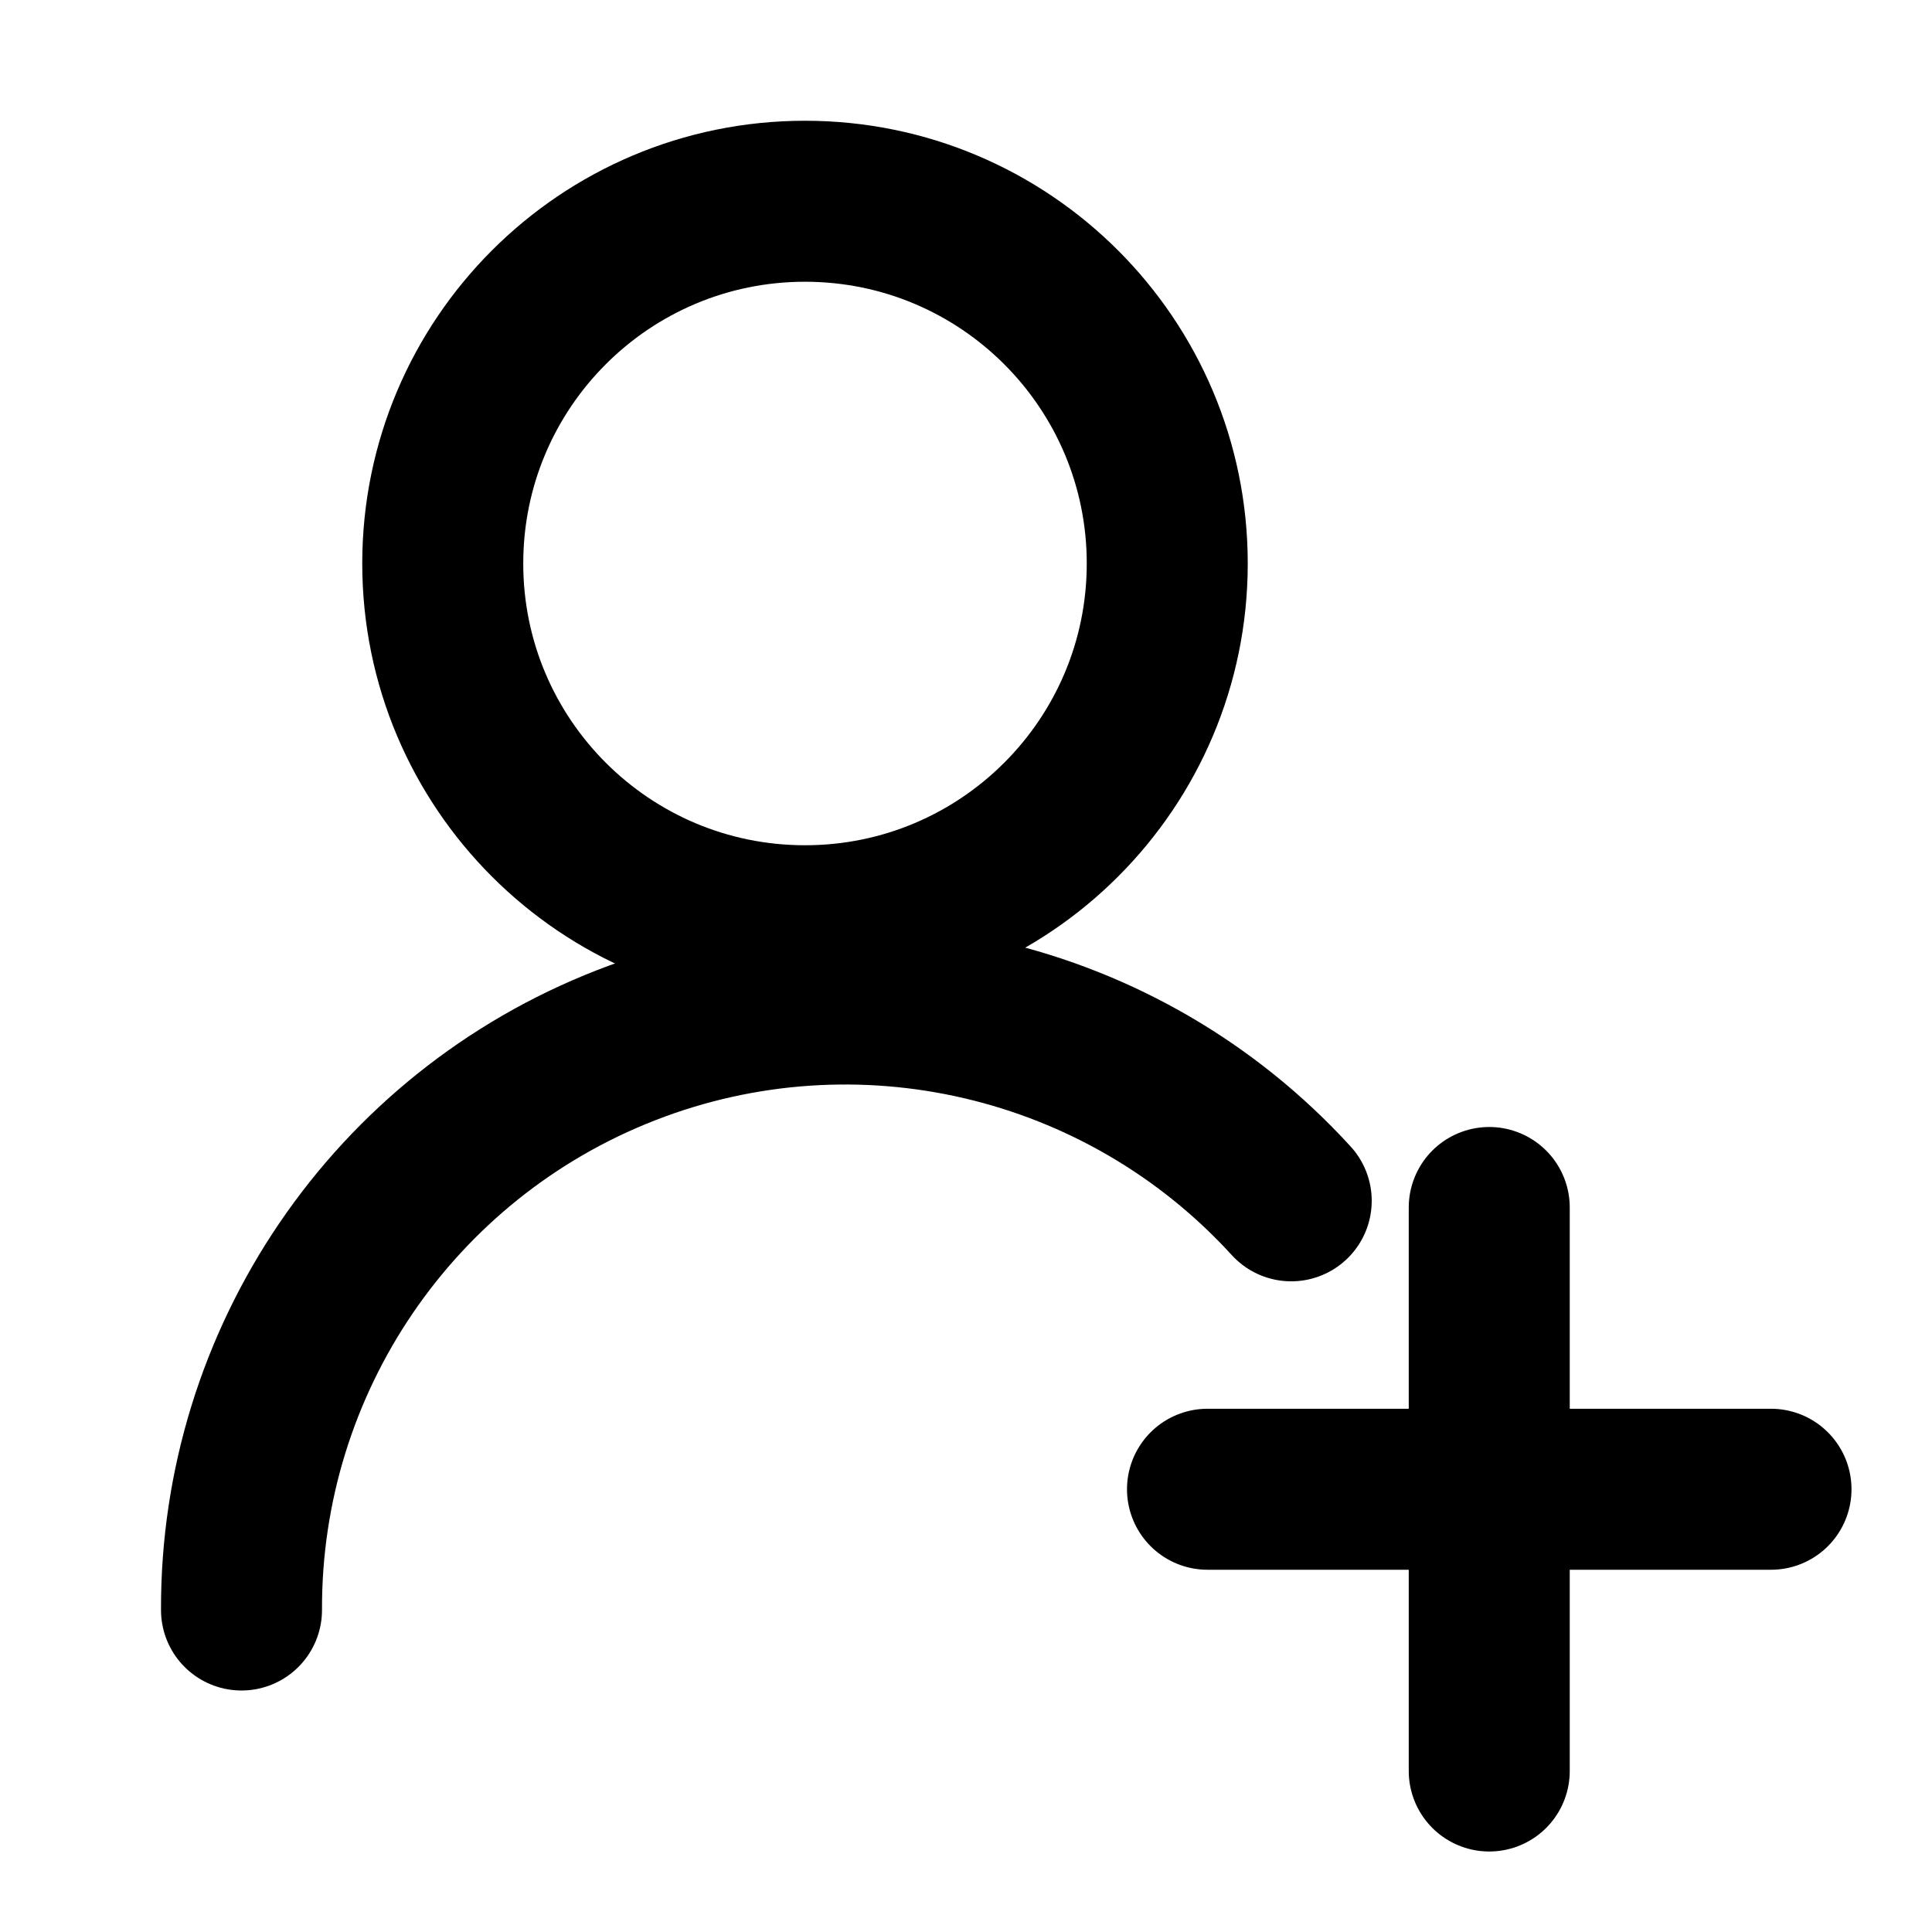
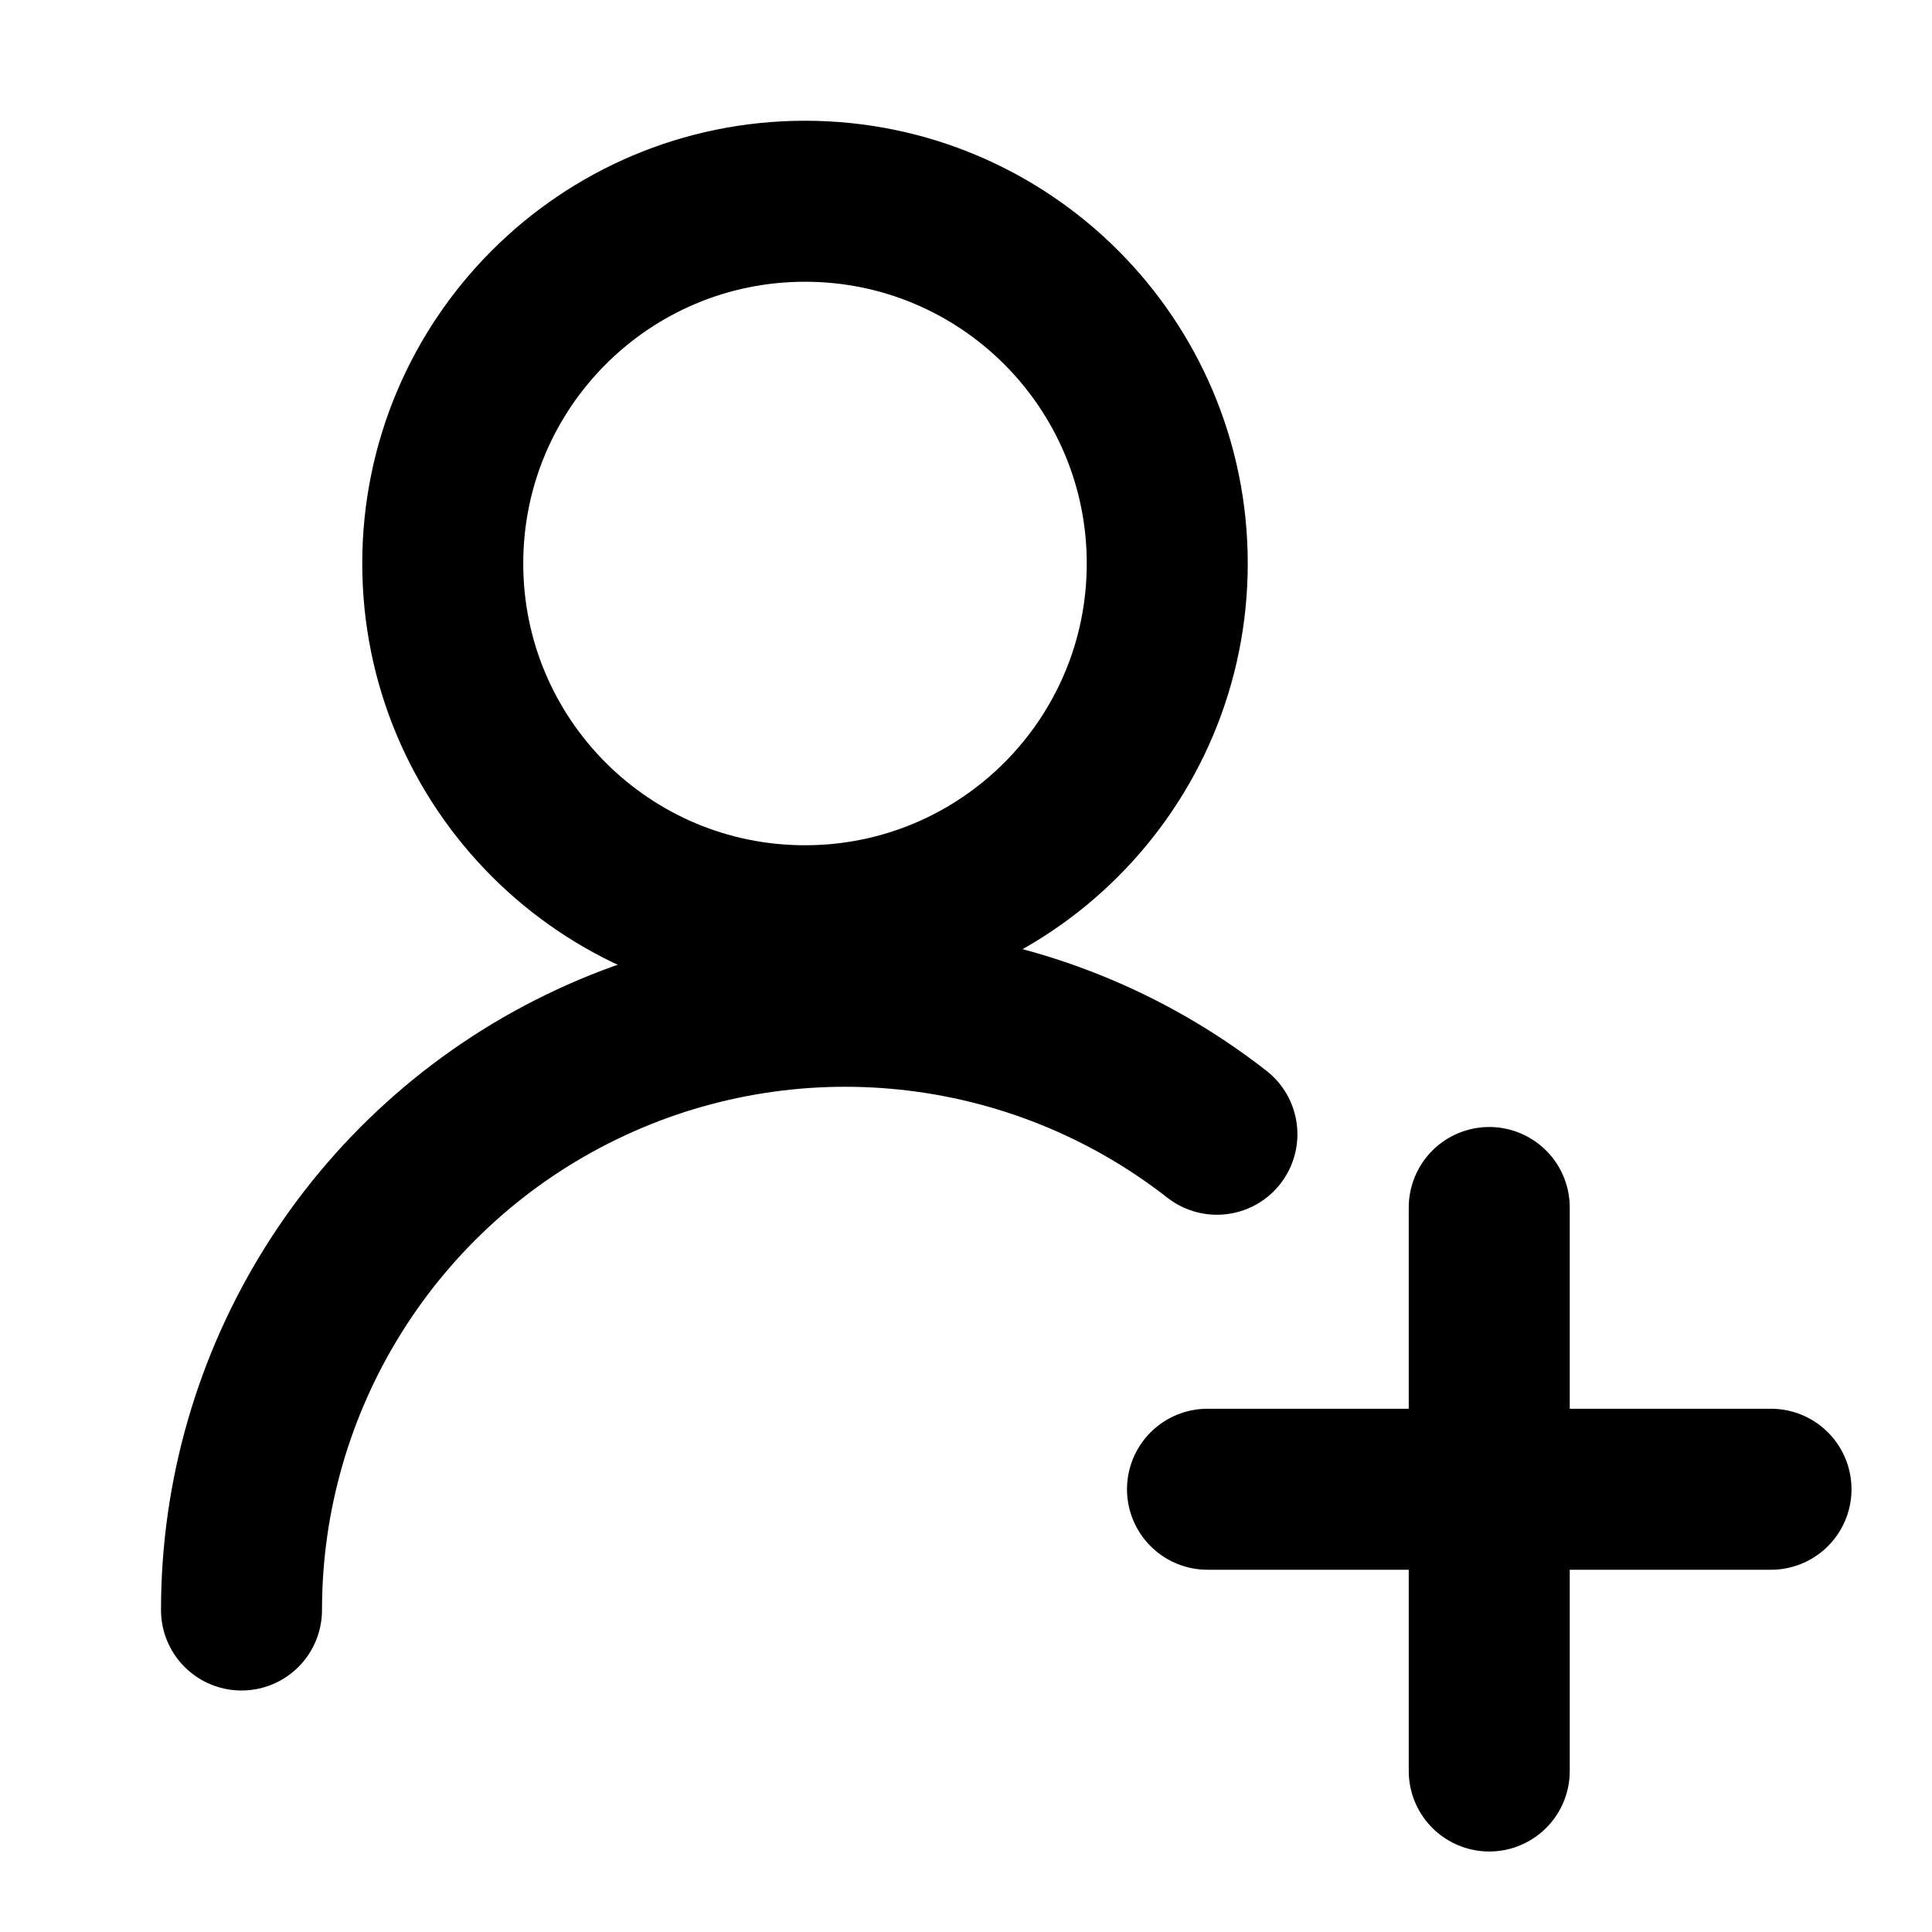
<svg xmlns="http://www.w3.org/2000/svg" viewBox="0 0 24 24" fill="none">
  <circle cx="10" cy="7" r="4.5" stroke="currentColor" stroke-linecap="round" stroke-linejoin="round" stroke-width="2" />
-   <path stroke="currentColor" stroke-linecap="round" stroke-linejoin="round" stroke-width="2" d="M3 20a7.5 7.5 0 0 1 13.04-5.083" />
+   <path stroke="currentColor" stroke-linecap="round" stroke-linejoin="round" stroke-width="2" d="M3 20a7.5 7.5 0 0 1 12.117-5.91" />
  <path stroke="currentColor" stroke-linecap="round" stroke-linejoin="round" stroke-width="2" d="M18.5 15v7M15 18.5h7" />
</svg>
